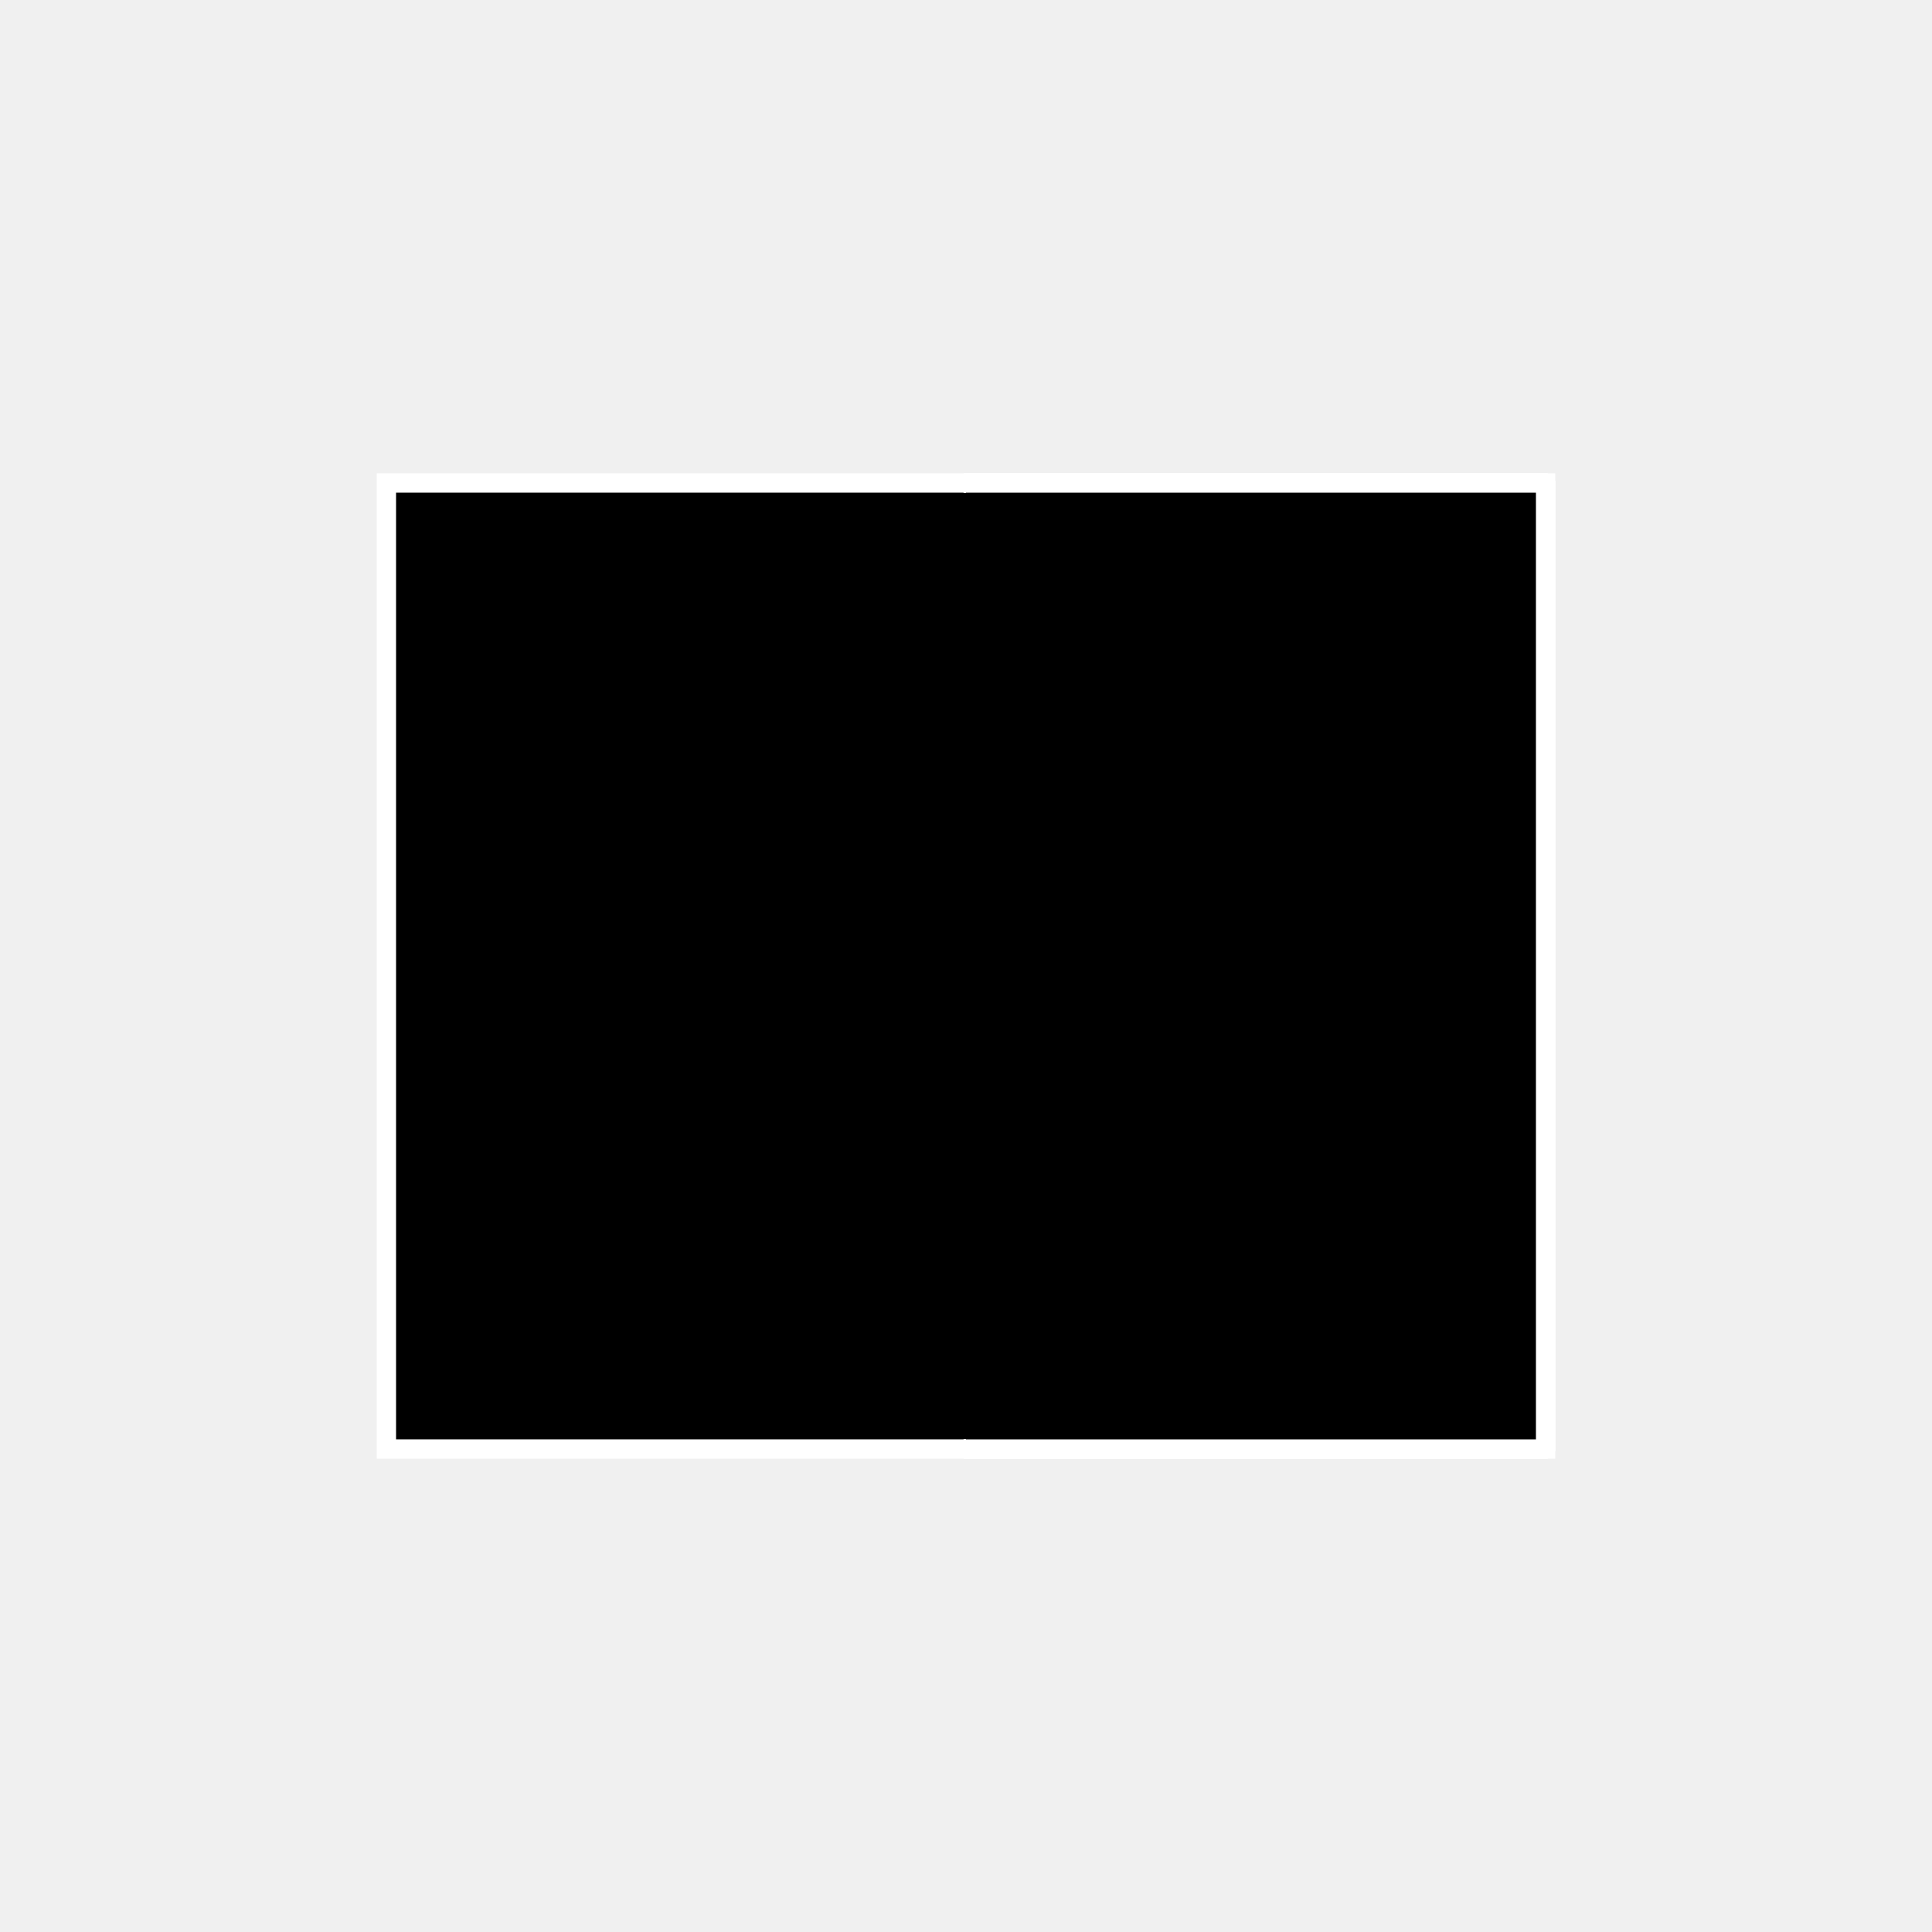
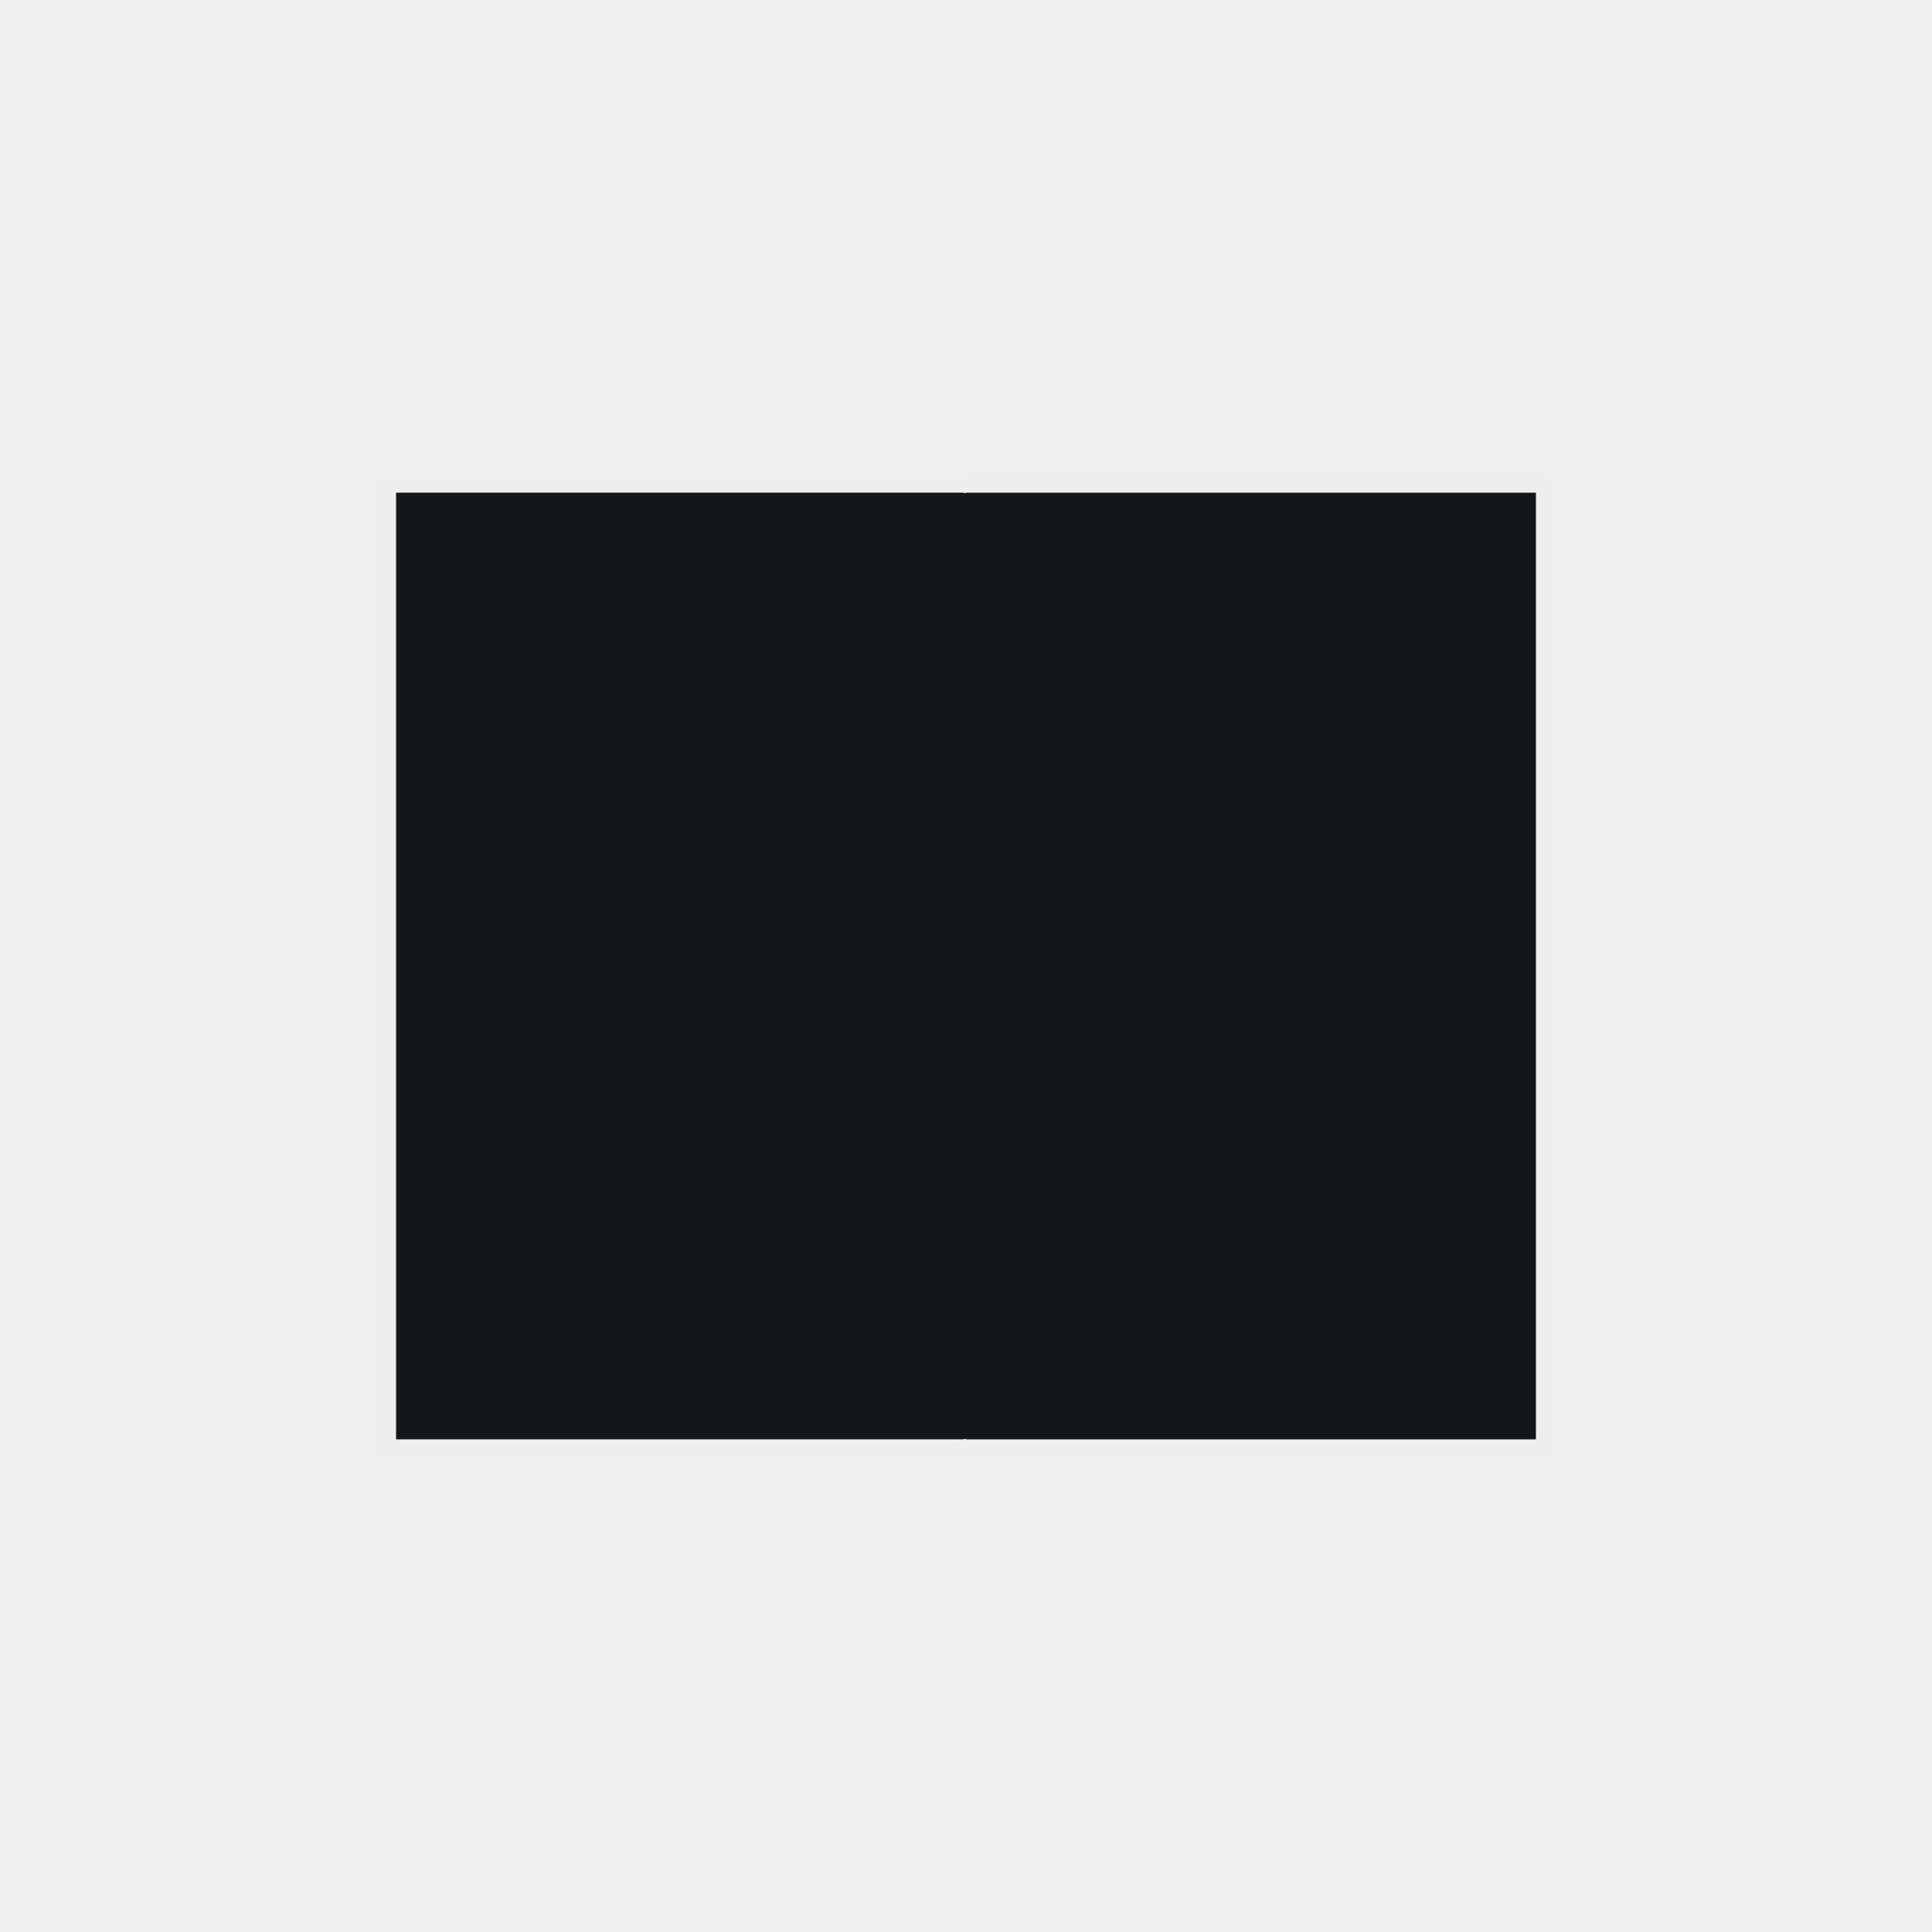
<svg xmlns="http://www.w3.org/2000/svg" style="margin: auto; background-image: none; display: block; shape-rendering: auto; background-position: initial initial; background-repeat: initial initial;" width="100px" height="100px" viewBox="0 0 100 100" preserveAspectRatio="xMidYMid">
-   <path d="M20 25L80 25L80 75L20 75Z" fill="#000000" stroke="#ffffff" stroke-width="1" />
+   <path d="M20 25L80 25L80 75L20 75Z" fill="#14171A" stroke="#EEEEEE" stroke-width="1" />
  <path d="M50 25L80 25L80 75L50 75" fill="#000000" stroke="#ffffff" stroke-width="1" stroke-linejoin="round" stroke-linecap="round">
    <animate attributeName="d" dur="1s" repeatCount="indefinite" begin="0s" keyTimes="0;0.5;0.501;1" values="M50 25L80 25L80 75L50 75;M50 25L50 20L50 80L50 75;M50 25L80 25L80 75L50 75;M50 25L80 25L80 75L50 75" />
    <animate attributeName="opacity" dur="1s" repeatCount="indefinite" begin="0s" keyTimes="0;0.5;0.5;1" values="1;1;0;0" />
  </path>
-   <path d="M50 25L80 25L80 75L50 75" fill="#000000" stroke="#ffffff" stroke-width="1" stroke-linejoin="round" stroke-linecap="round">
+   <path d="M50 25L80 25L80 75L50 75" fill="#14171A" stroke="#EEEEEE" stroke-width="1" stroke-linejoin="round" stroke-linecap="round">
    <animate attributeName="d" dur="1s" repeatCount="indefinite" begin="-0.166s" keyTimes="0;0.5;0.501;1" values="M50 25L80 25L80 75L50 75;M50 25L50 20L50 80L50 75;M50 25L80 25L80 75L50 75;M50 25L80 25L80 75L50 75" />
    <animate attributeName="opacity" dur="1s" repeatCount="indefinite" begin="-0.166s" keyTimes="0;0.5;0.5;1" values="1;1;0;0" />
  </path>
-   <path d="M50 25L80 25L80 75L50 75" fill="#000000" stroke="#ffffff" stroke-width="1" stroke-linejoin="round" stroke-linecap="round">
+   <path d="M50 25L80 25L80 75L50 75" fill="#14171A" stroke="#EEEEEE" stroke-width="1" stroke-linejoin="round" stroke-linecap="round">
    <animate attributeName="d" dur="1s" repeatCount="indefinite" begin="-0.33s" keyTimes="0;0.5;0.501;1" values="M50 25L80 25L80 75L50 75;M50 25L50 20L50 80L50 75;M50 25L80 25L80 75L50 75;M50 25L80 25L80 75L50 75" />
    <animate attributeName="opacity" dur="1s" repeatCount="indefinite" begin="-0.33s" keyTimes="0;0.5;0.5;1" values="1;1;0;0" />
  </path>
-   <path d="M50 25L80 25L80 75L50 75" fill="#000000" stroke="#ffffff" stroke-width="1" stroke-linejoin="round" stroke-linecap="round">
+   <path d="M50 25L80 25L80 75L50 75" fill="#14171A" stroke="#EEEEEE" stroke-width="1" stroke-linejoin="round" stroke-linecap="round">
    <animate attributeName="d" dur="1s" repeatCount="indefinite" begin="-0.33s" keyTimes="0;0.499;0.5;1" values="M50 25L20 25L20 75L50 75;M50 25L20 25L20 75L50 75;M50 25L50 20L50 80L50 75;M50 25L20 25L20 75L50 75" />
    <animate attributeName="opacity" dur="1s" repeatCount="indefinite" begin="-0.33s" keyTimes="0;0.5;0.5;1" values="0;0;1;1" />
  </path>
-   <path d="M50 25L80 25L80 75L50 75" fill="#000000" stroke="#ffffff" stroke-width="1" stroke-linejoin="round" stroke-linecap="round">
+   <path d="M50 25L80 25L80 75L50 75" fill="#14171A" stroke="#EEEEEE" stroke-width="1" stroke-linejoin="round" stroke-linecap="round">
    <animate attributeName="d" dur="1s" repeatCount="indefinite" begin="-0.166s" keyTimes="0;0.499;0.5;1" values="M50 25L20 25L20 75L50 75;M50 25L20 25L20 75L50 75;M50 25L50 20L50 80L50 75;M50 25L20 25L20 75L50 75" />
    <animate attributeName="opacity" dur="1s" repeatCount="indefinite" begin="-0.166s" keyTimes="0;0.5;0.5;1" values="0;0;1;1" />
  </path>
-   <path d="M50 25L80 25L80 75L50 75" fill="#000000" stroke="#ffffff" stroke-width="1" stroke-linejoin="round" stroke-linecap="round">
+   <path d="M50 25L80 25L80 75L50 75" fill="#14171A" stroke="#EEEEEE" stroke-width="1" stroke-linejoin="round" stroke-linecap="round">
    <animate attributeName="d" dur="1s" repeatCount="indefinite" begin="0s" keyTimes="0;0.499;0.5;1" values="M50 25L20 25L20 75L50 75;M50 25L20 25L20 75L50 75;M50 25L50 20L50 80L50 75;M50 25L20 25L20 75L50 75" />
    <animate attributeName="opacity" dur="1s" repeatCount="indefinite" begin="0s" keyTimes="0;0.5;0.5;1" values="0;0;1;1" />
  </path>
</svg>
